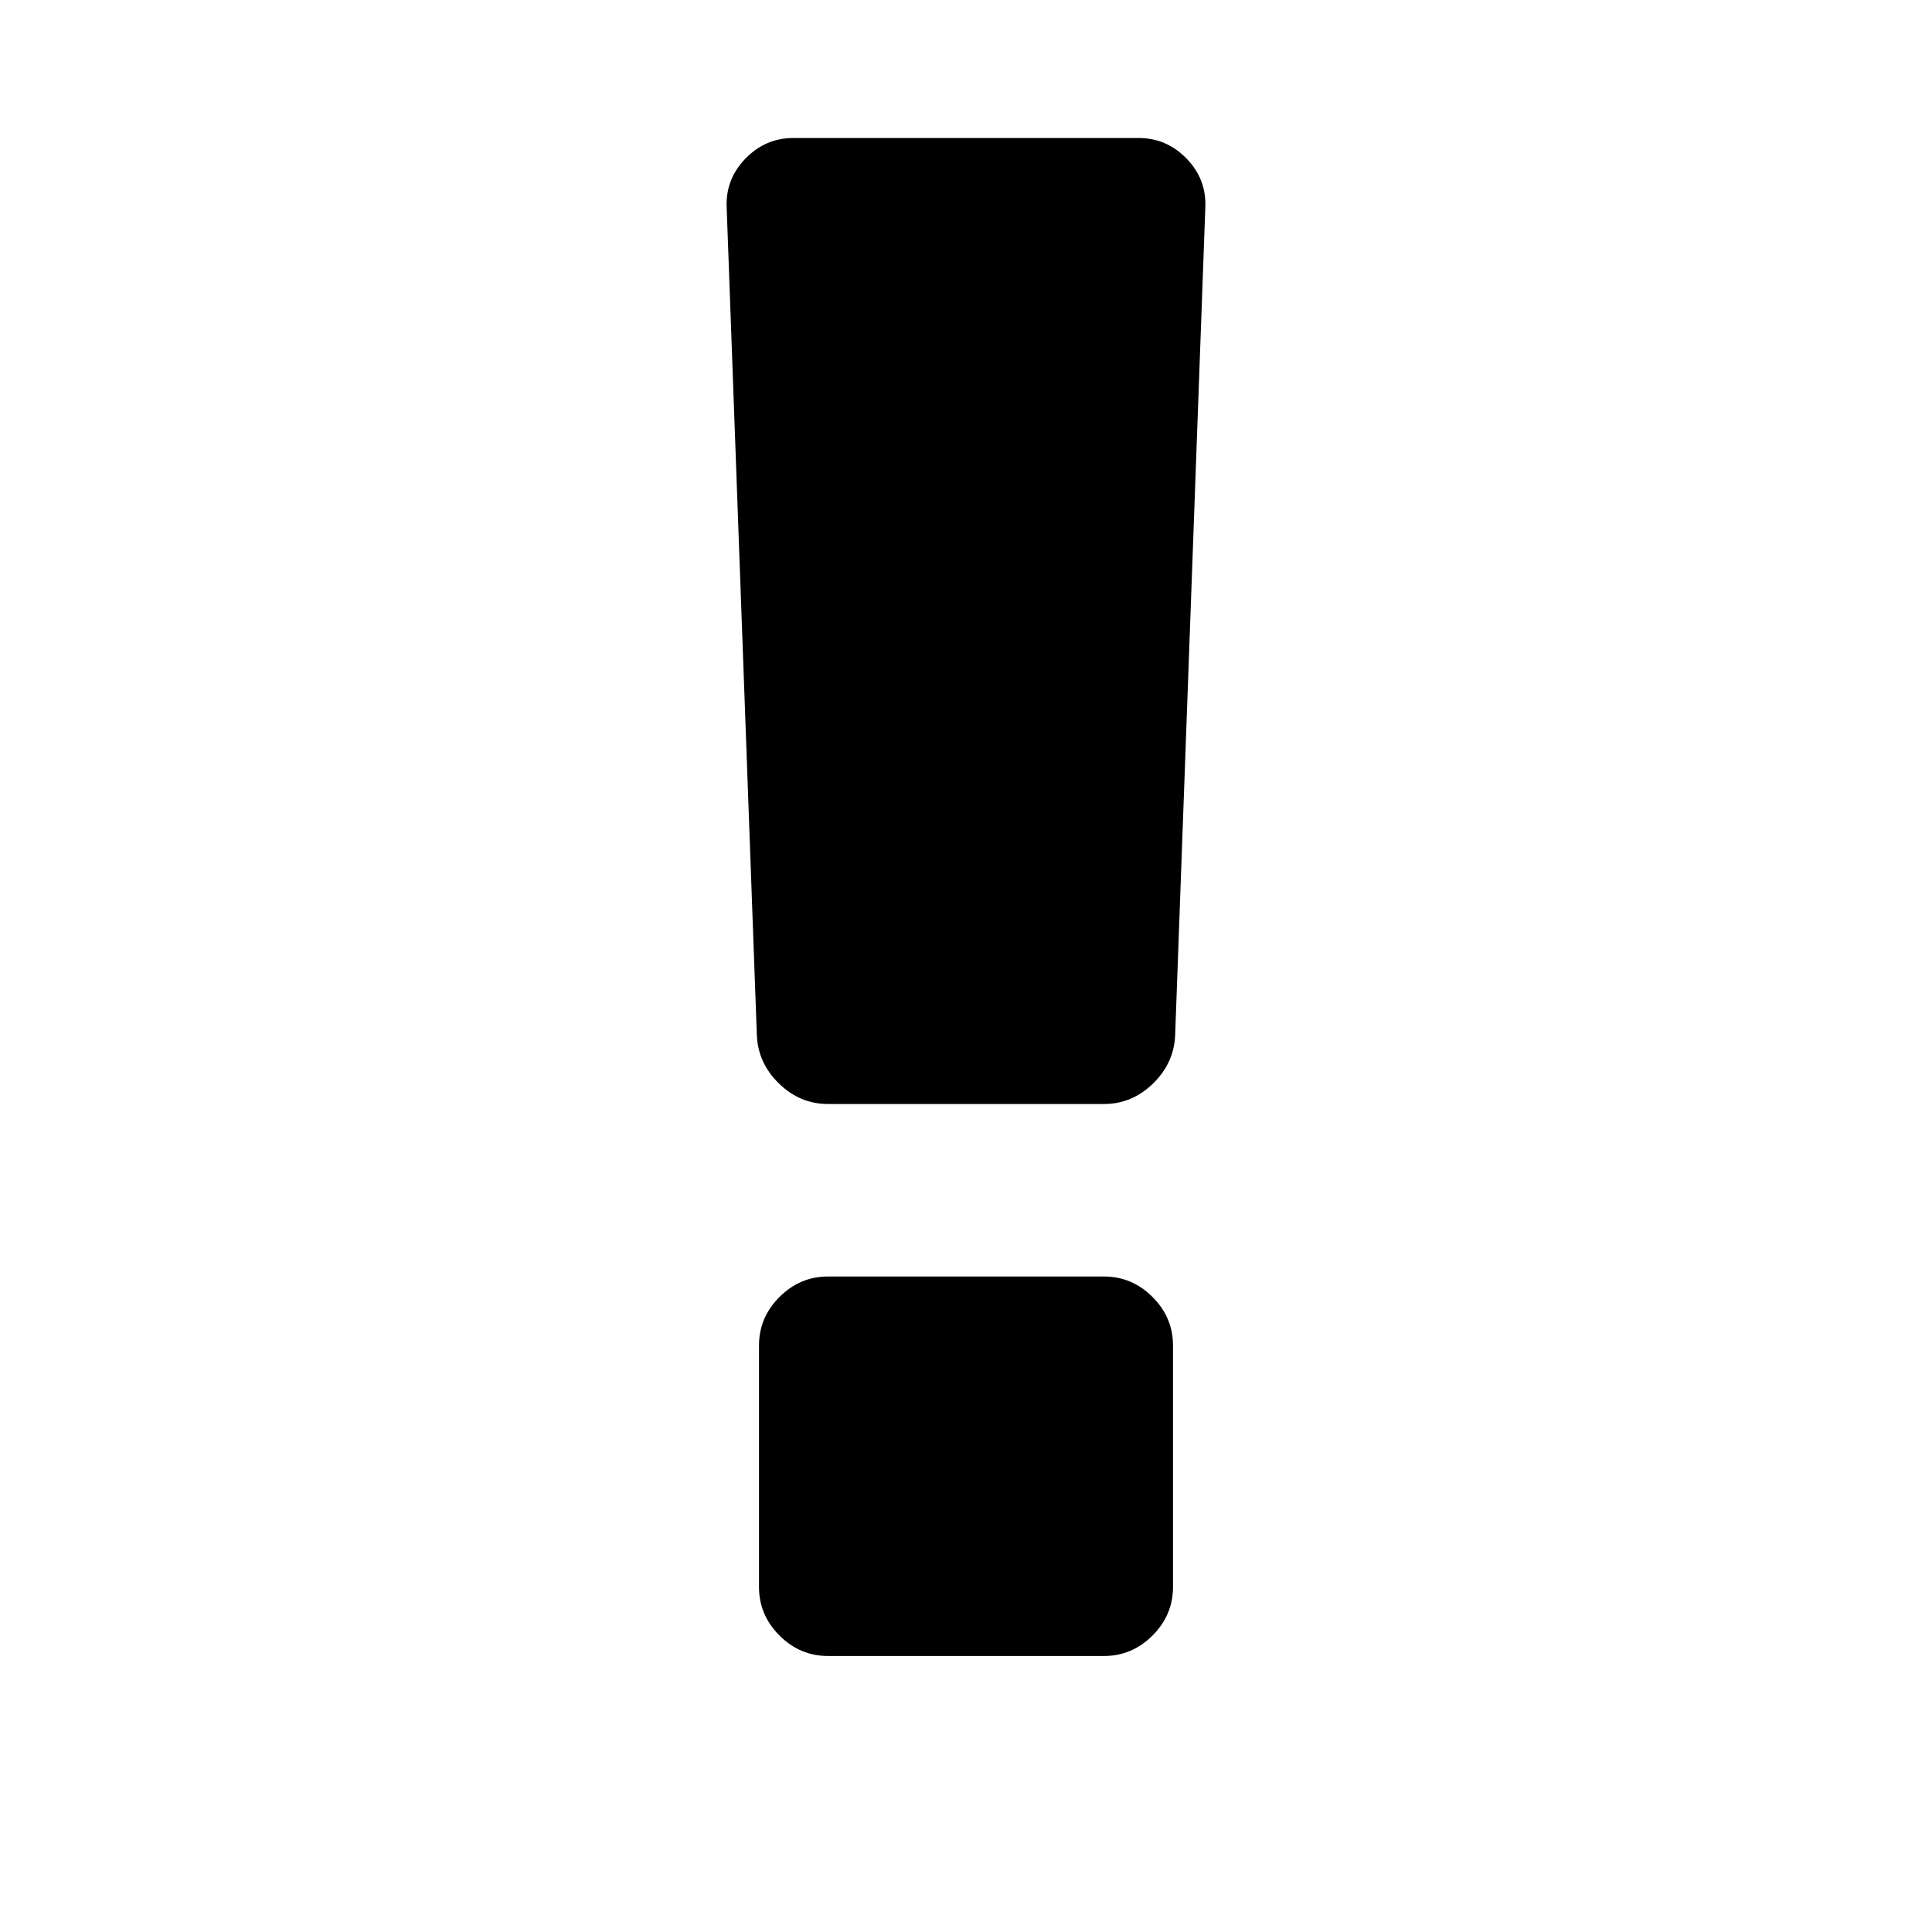
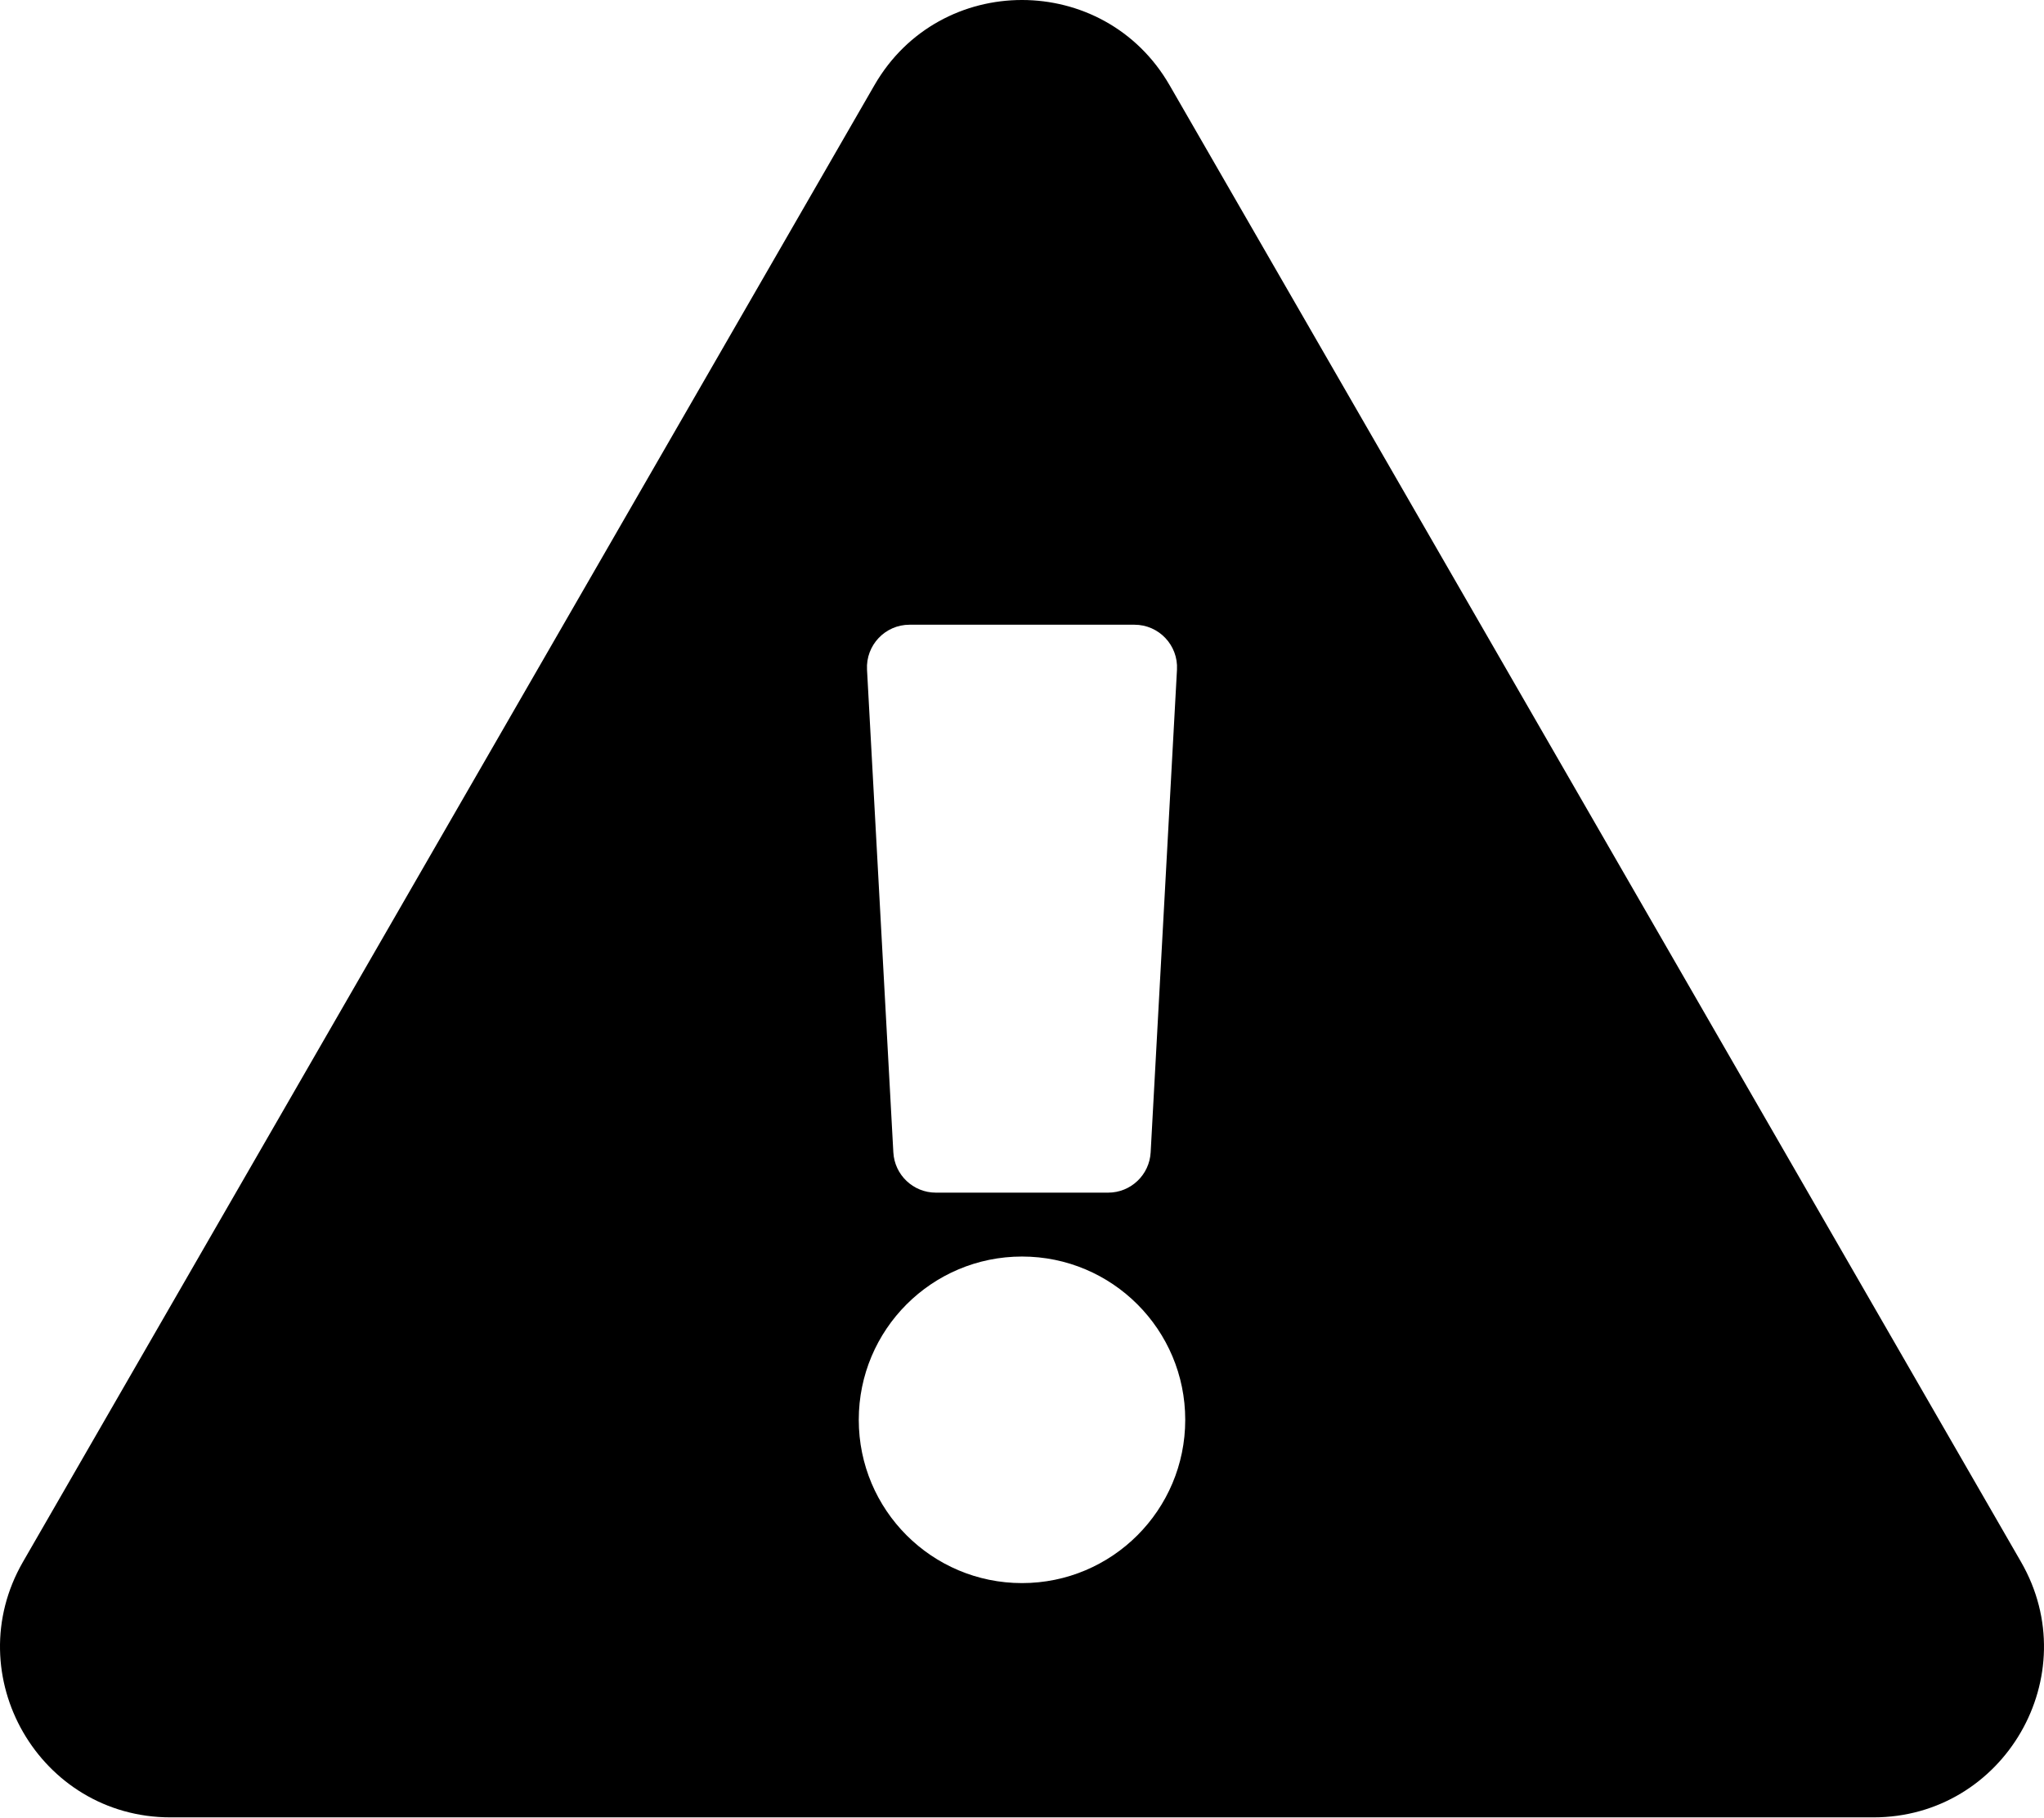
- <svg xmlns="http://www.w3.org/2000/svg" width="1792" height="1792" viewBox="0 0 1792 1792">
-   <path d="M1088 1248v224q0 26-19 45t-45 19H768q-26 0-45-19t-19-45v-224q0-26 19-45t45-19h256q26 0 45 19t19 45zm30-1056l-28 768q-1 26-20.5 45t-45.5 19H768q-26 0-45.5-19T702 960l-28-768q-1-26 17.5-45t44.5-19h320q26 0 44.5 19t17.5 45z" />
+ <svg xmlns="http://www.w3.org/2000/svg" viewBox="0 0 576 512">
+   <path d="M569.517 440.013C587.975 472.007 564.806 512 527.94 512H48.054c-36.937 0-59.999-40.055-41.577-71.987L246.423 23.985c18.467-32.009 64.72-31.951 83.154 0l239.94 416.028zM288 354c-25.405 0-46 20.595-46 46s20.595 46 46 46 46-20.595 46-46-20.595-46-46-46zm-43.673-165.346l7.418 136c.347 6.364 5.609 11.346 11.982 11.346h48.546c6.373 0 11.635-4.982 11.982-11.346l7.418-136c.375-6.874-5.098-12.654-11.982-12.654h-63.383c-6.884 0-12.356 5.78-11.981 12.654z" />
</svg>
